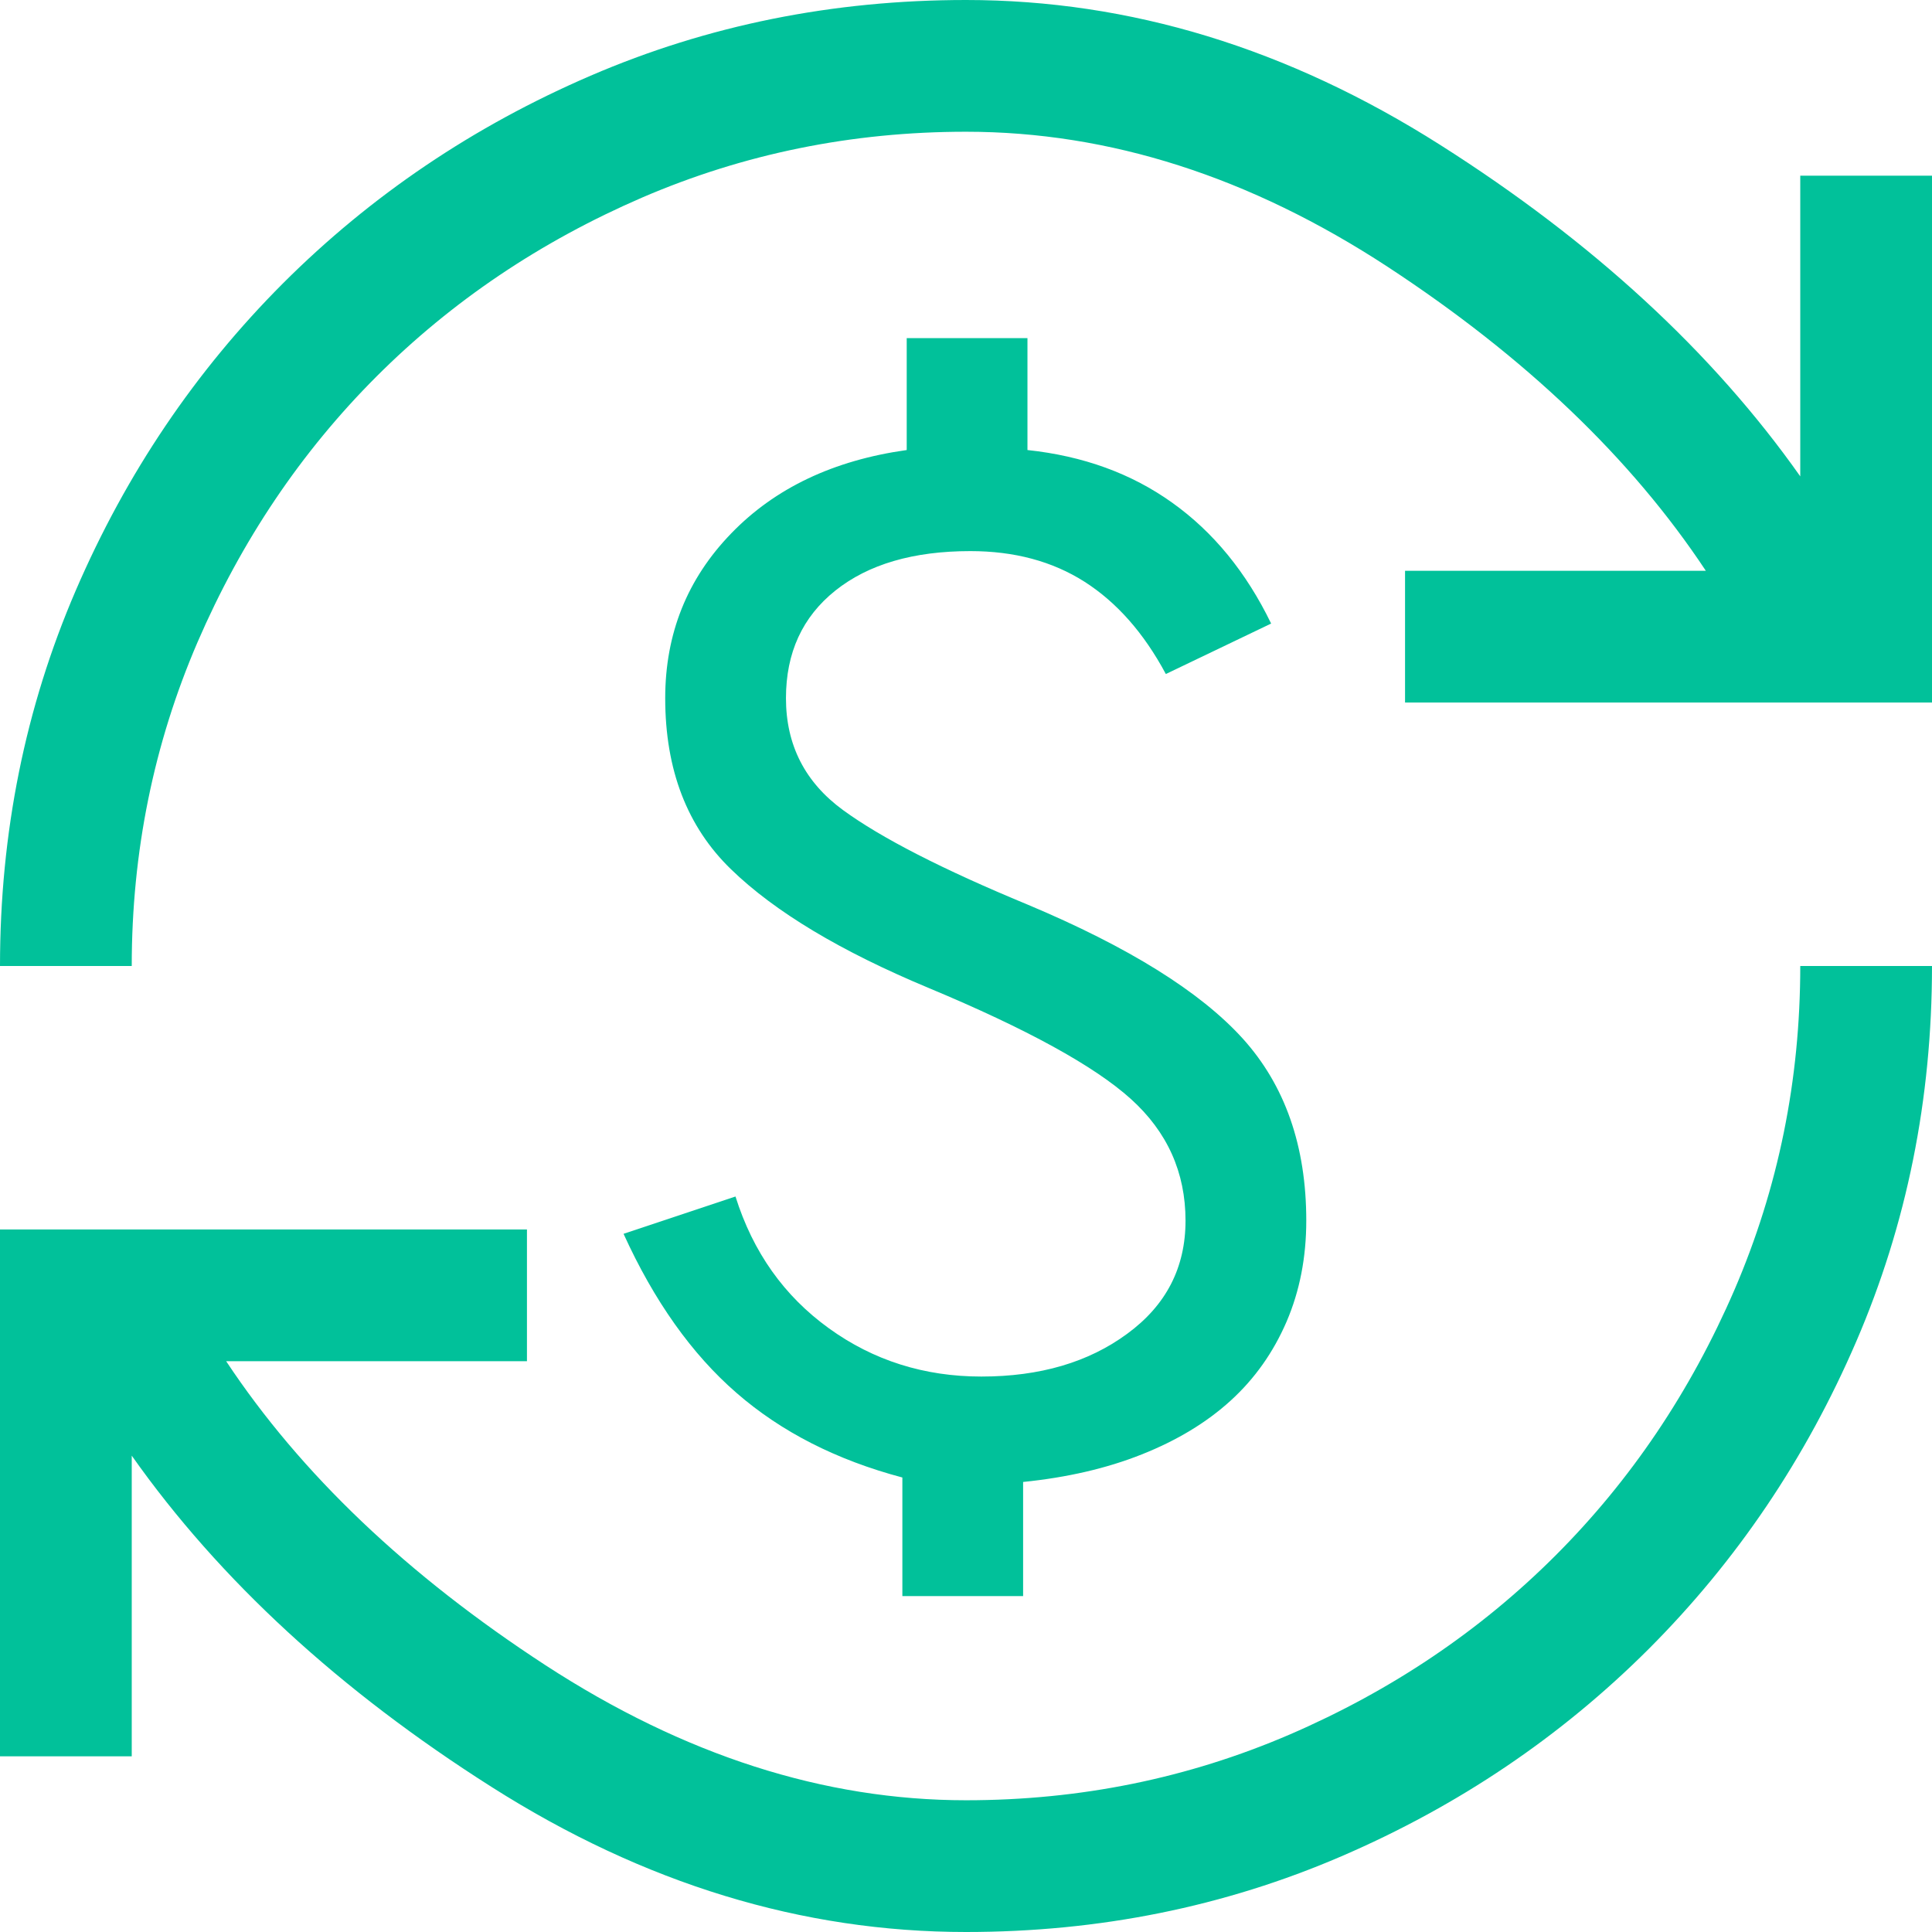
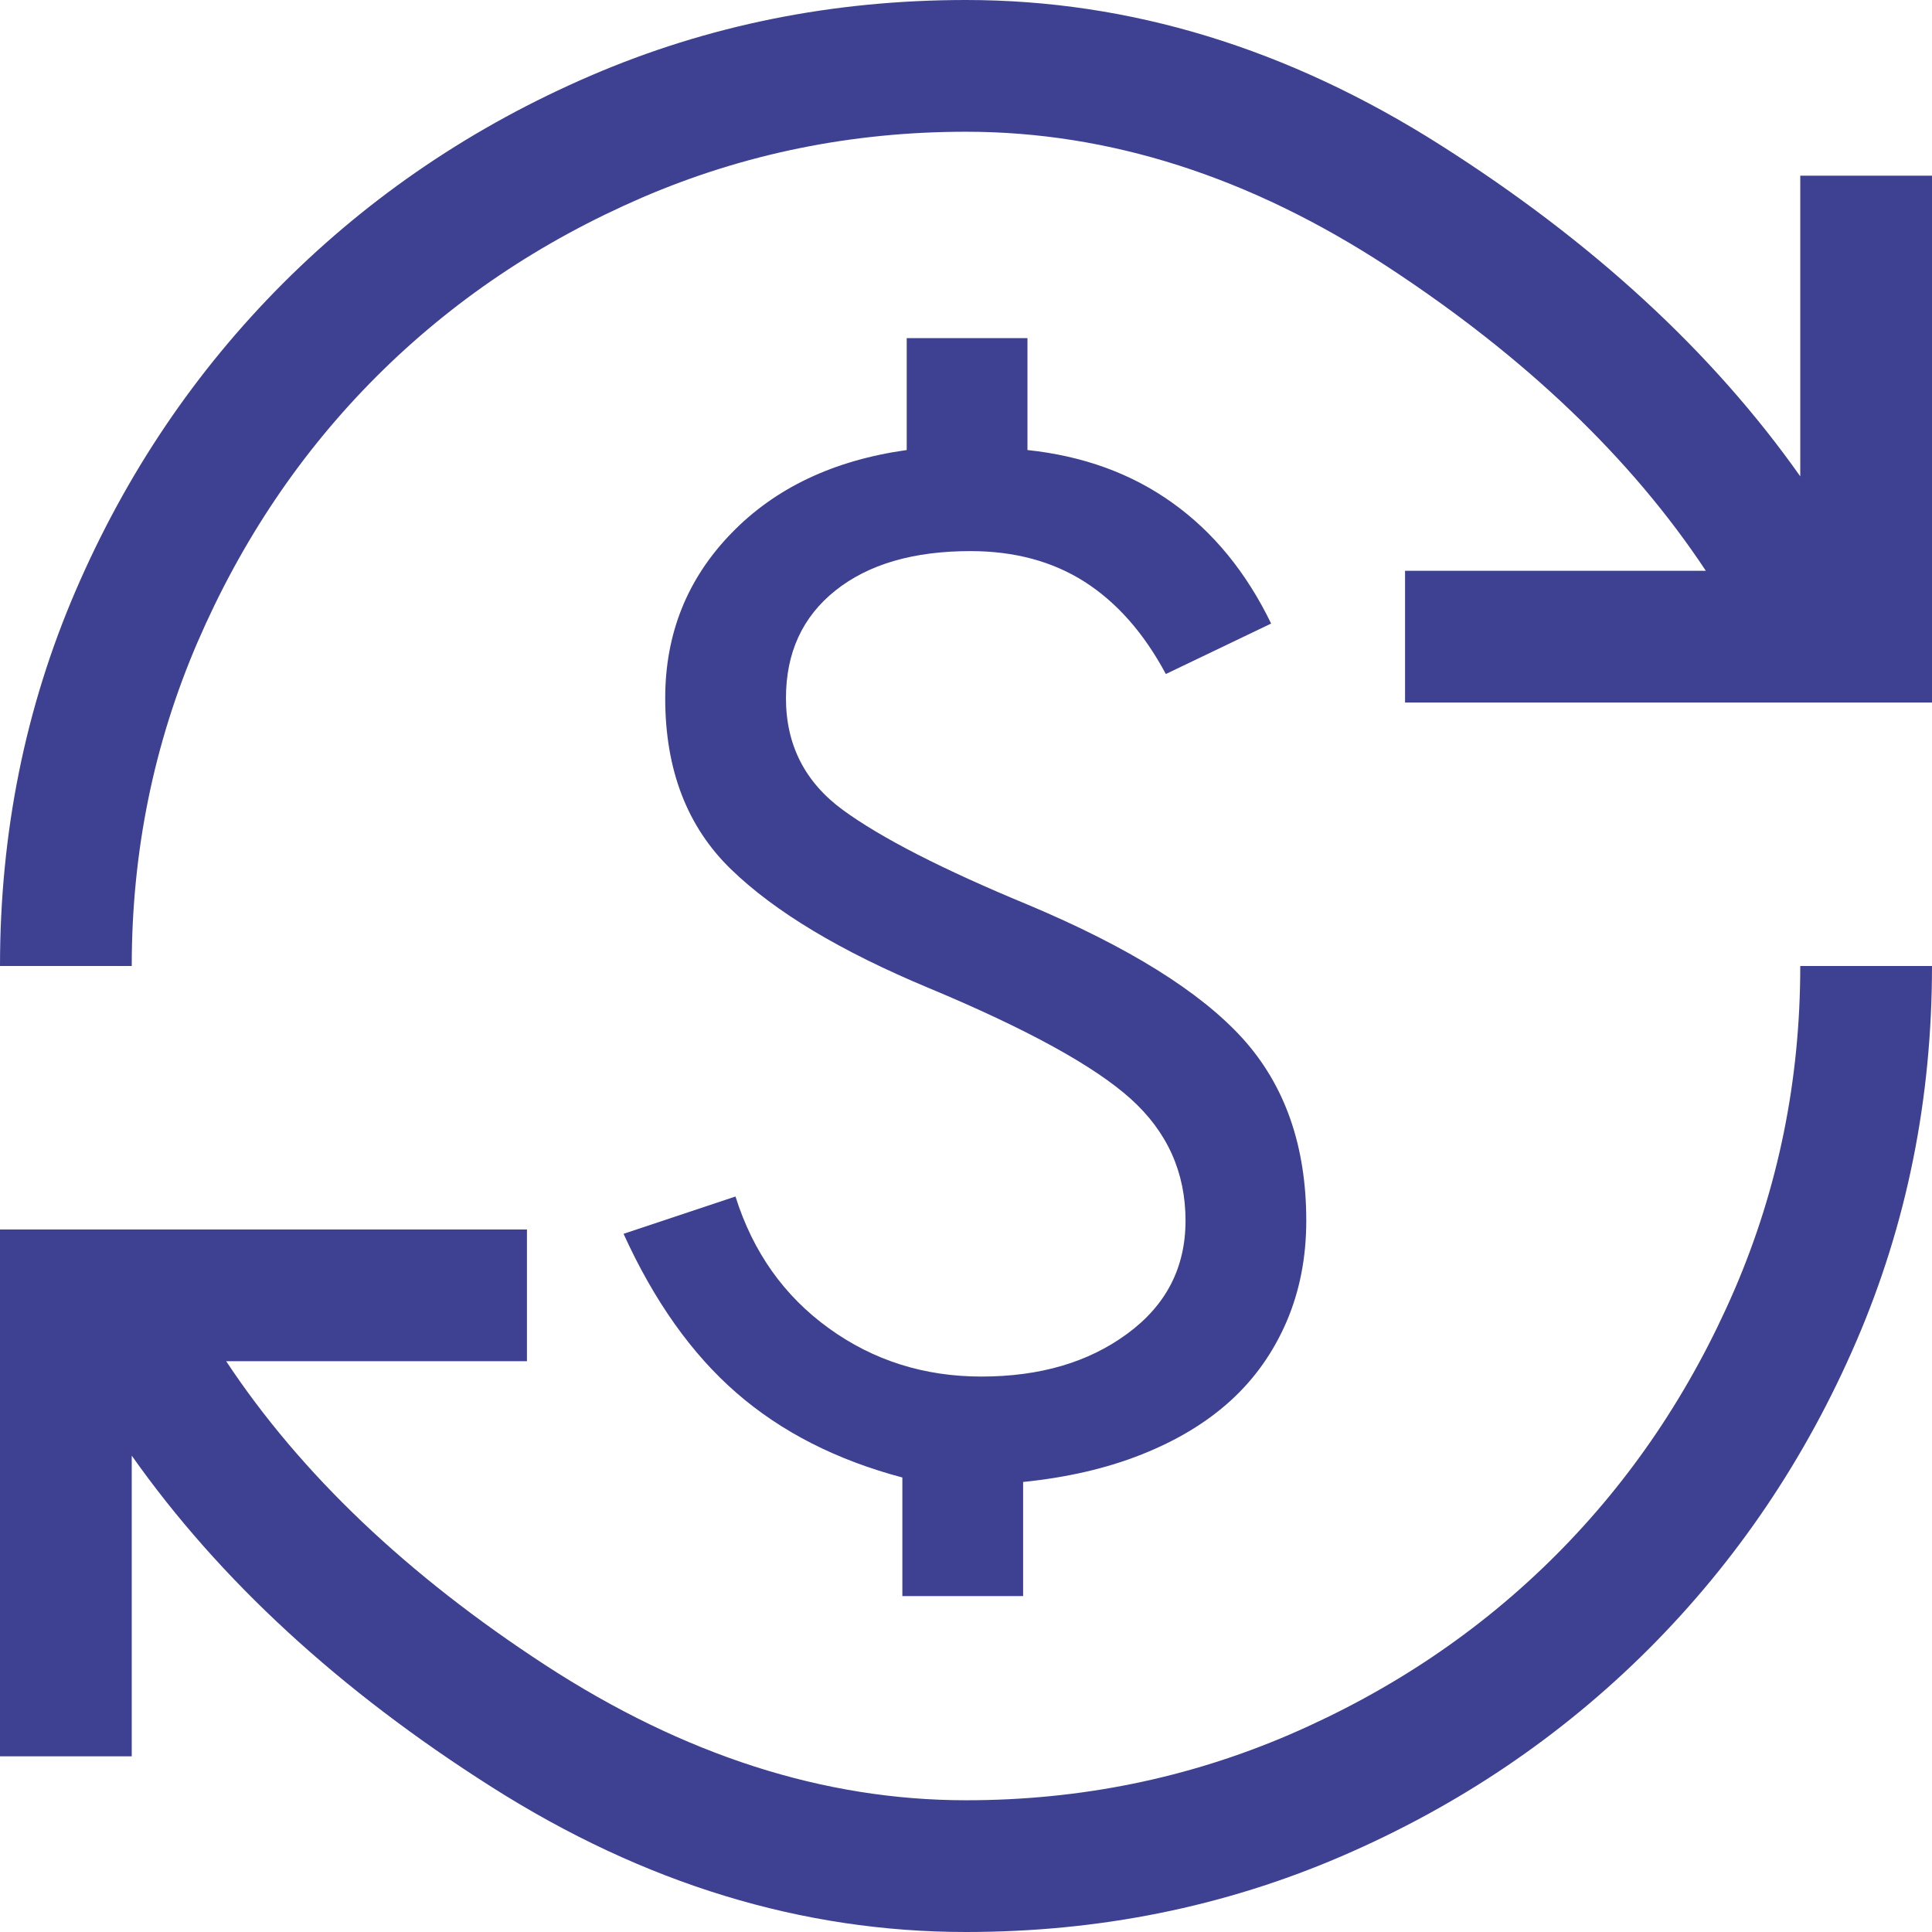
<svg xmlns="http://www.w3.org/2000/svg" width="16px" height="16px" viewBox="0 0 16 16" version="1.1">
  <g id="页面-1" stroke="none" stroke-width="1" fill="none" fill-rule="evenodd">
-     <g id="07-Wallet-Overview-more" transform="translate(-60, -362)" fill="#01C19A" fill-rule="nonzero">
+     <g id="07-Wallet-Overview-more" transform="translate(-60, -362)" fill="#3e4191" fill-rule="nonzero">
      <g id="currency_exchange_FILL0_wght400_GRAD0_opsz48" transform="translate(60, 362)">
        <path d="M8,16 C6.642,16 5.333,15.6 4.073,14.8 C2.812,14 1.818,13.085 1.091,12.055 L1.091,14.545 L0,14.545 L0,10.182 L4.364,10.182 L4.364,11.273 L1.873,11.273 C2.491,12.206 3.373,13.045 4.518,13.791 C5.664,14.536 6.824,14.909 8,14.909 C8.945,14.909 9.839,14.727 10.682,14.364 C11.524,14 12.258,13.506 12.882,12.882 C13.506,12.258 14,11.524 14.364,10.682 C14.727,9.839 14.909,8.945 14.909,8 L16,8 C16,9.103 15.791,10.139 15.373,11.109 C14.955,12.079 14.382,12.927 13.655,13.655 C12.927,14.382 12.079,14.955 11.109,15.373 C10.139,15.791 9.103,16 8,16 Z M7.473,13.218 L7.473,12.236 C6.927,12.091 6.47,11.858 6.1,11.536 C5.73,11.215 5.418,10.776 5.164,10.218 L6.091,9.909 C6.236,10.37 6.494,10.733 6.864,11 C7.233,11.267 7.655,11.4 8.127,11.4 C8.612,11.4 9.015,11.282 9.336,11.045 C9.658,10.809 9.818,10.497 9.818,10.109 C9.818,9.709 9.667,9.373 9.364,9.1 C9.061,8.827 8.503,8.521 7.691,8.182 C6.964,7.879 6.418,7.552 6.055,7.2 C5.691,6.848 5.509,6.376 5.509,5.782 C5.509,5.248 5.691,4.794 6.055,4.418 C6.418,4.042 6.903,3.812 7.509,3.727 L7.509,2.8 L8.509,2.8 L8.509,3.727 C8.97,3.776 9.37,3.921 9.709,4.164 C10.048,4.406 10.321,4.739 10.527,5.164 L9.655,5.582 C9.473,5.242 9.248,4.988 8.982,4.818 C8.715,4.648 8.4,4.564 8.036,4.564 C7.564,4.564 7.191,4.673 6.918,4.891 C6.645,5.109 6.509,5.406 6.509,5.782 C6.509,6.17 6.667,6.479 6.982,6.709 C7.297,6.939 7.806,7.2 8.509,7.491 C9.345,7.842 9.939,8.212 10.291,8.6 C10.642,8.988 10.818,9.491 10.818,10.109 C10.818,10.412 10.764,10.691 10.655,10.945 C10.545,11.2 10.391,11.418 10.191,11.6 C9.991,11.782 9.745,11.93 9.455,12.045 C9.164,12.161 8.836,12.236 8.473,12.273 L8.473,13.218 L7.473,13.218 Z M0,8 C0,6.897 0.209,5.861 0.627,4.891 C1.045,3.921 1.618,3.073 2.345,2.345 C3.073,1.618 3.921,1.045 4.891,0.627 C5.861,0.209 6.897,0 8,0 C9.358,0 10.667,0.4 11.927,1.2 C13.188,2 14.182,2.915 14.909,3.945 L14.909,1.455 L16,1.455 L16,5.818 L11.636,5.818 L11.636,4.727 L14.127,4.727 C13.509,3.794 12.63,2.955 11.491,2.209 C10.352,1.464 9.188,1.091 8,1.091 C7.055,1.091 6.161,1.273 5.318,1.636 C4.476,2 3.742,2.494 3.118,3.118 C2.494,3.742 2,4.476 1.636,5.318 C1.273,6.161 1.091,7.055 1.091,8 L0,8 Z" id="形状" />
      </g>
    </g>
  </g>
</svg>
